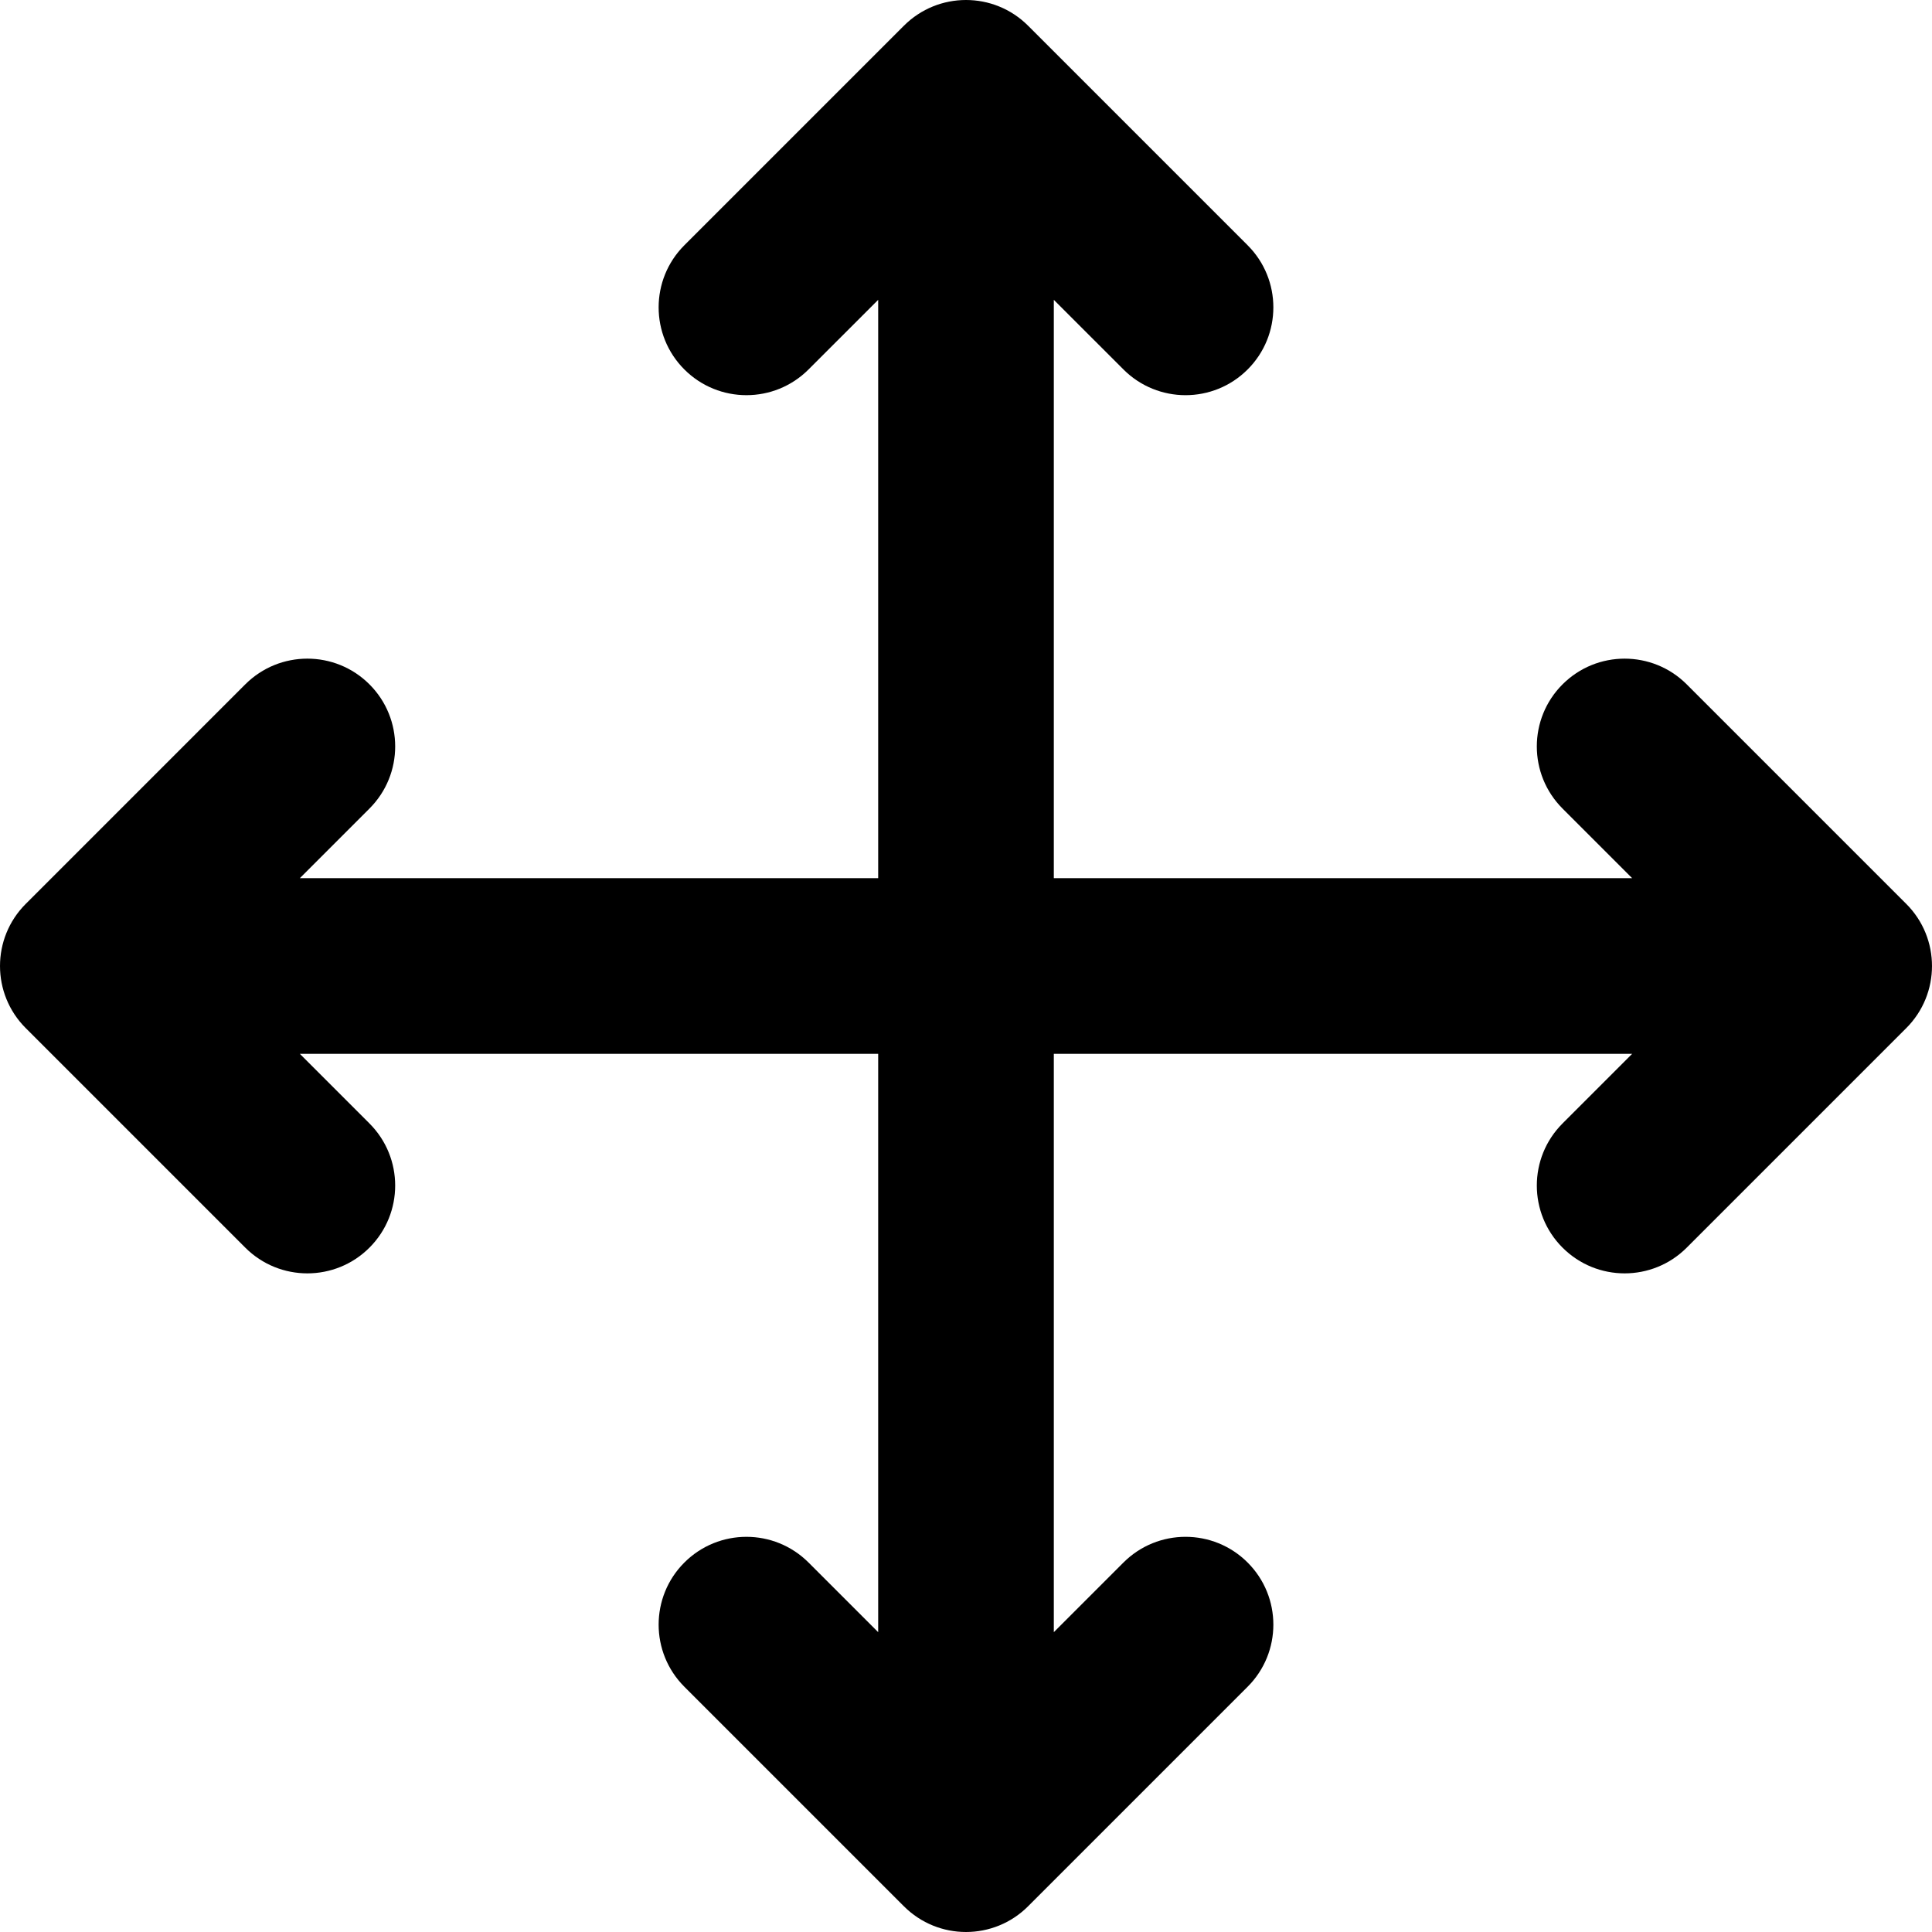
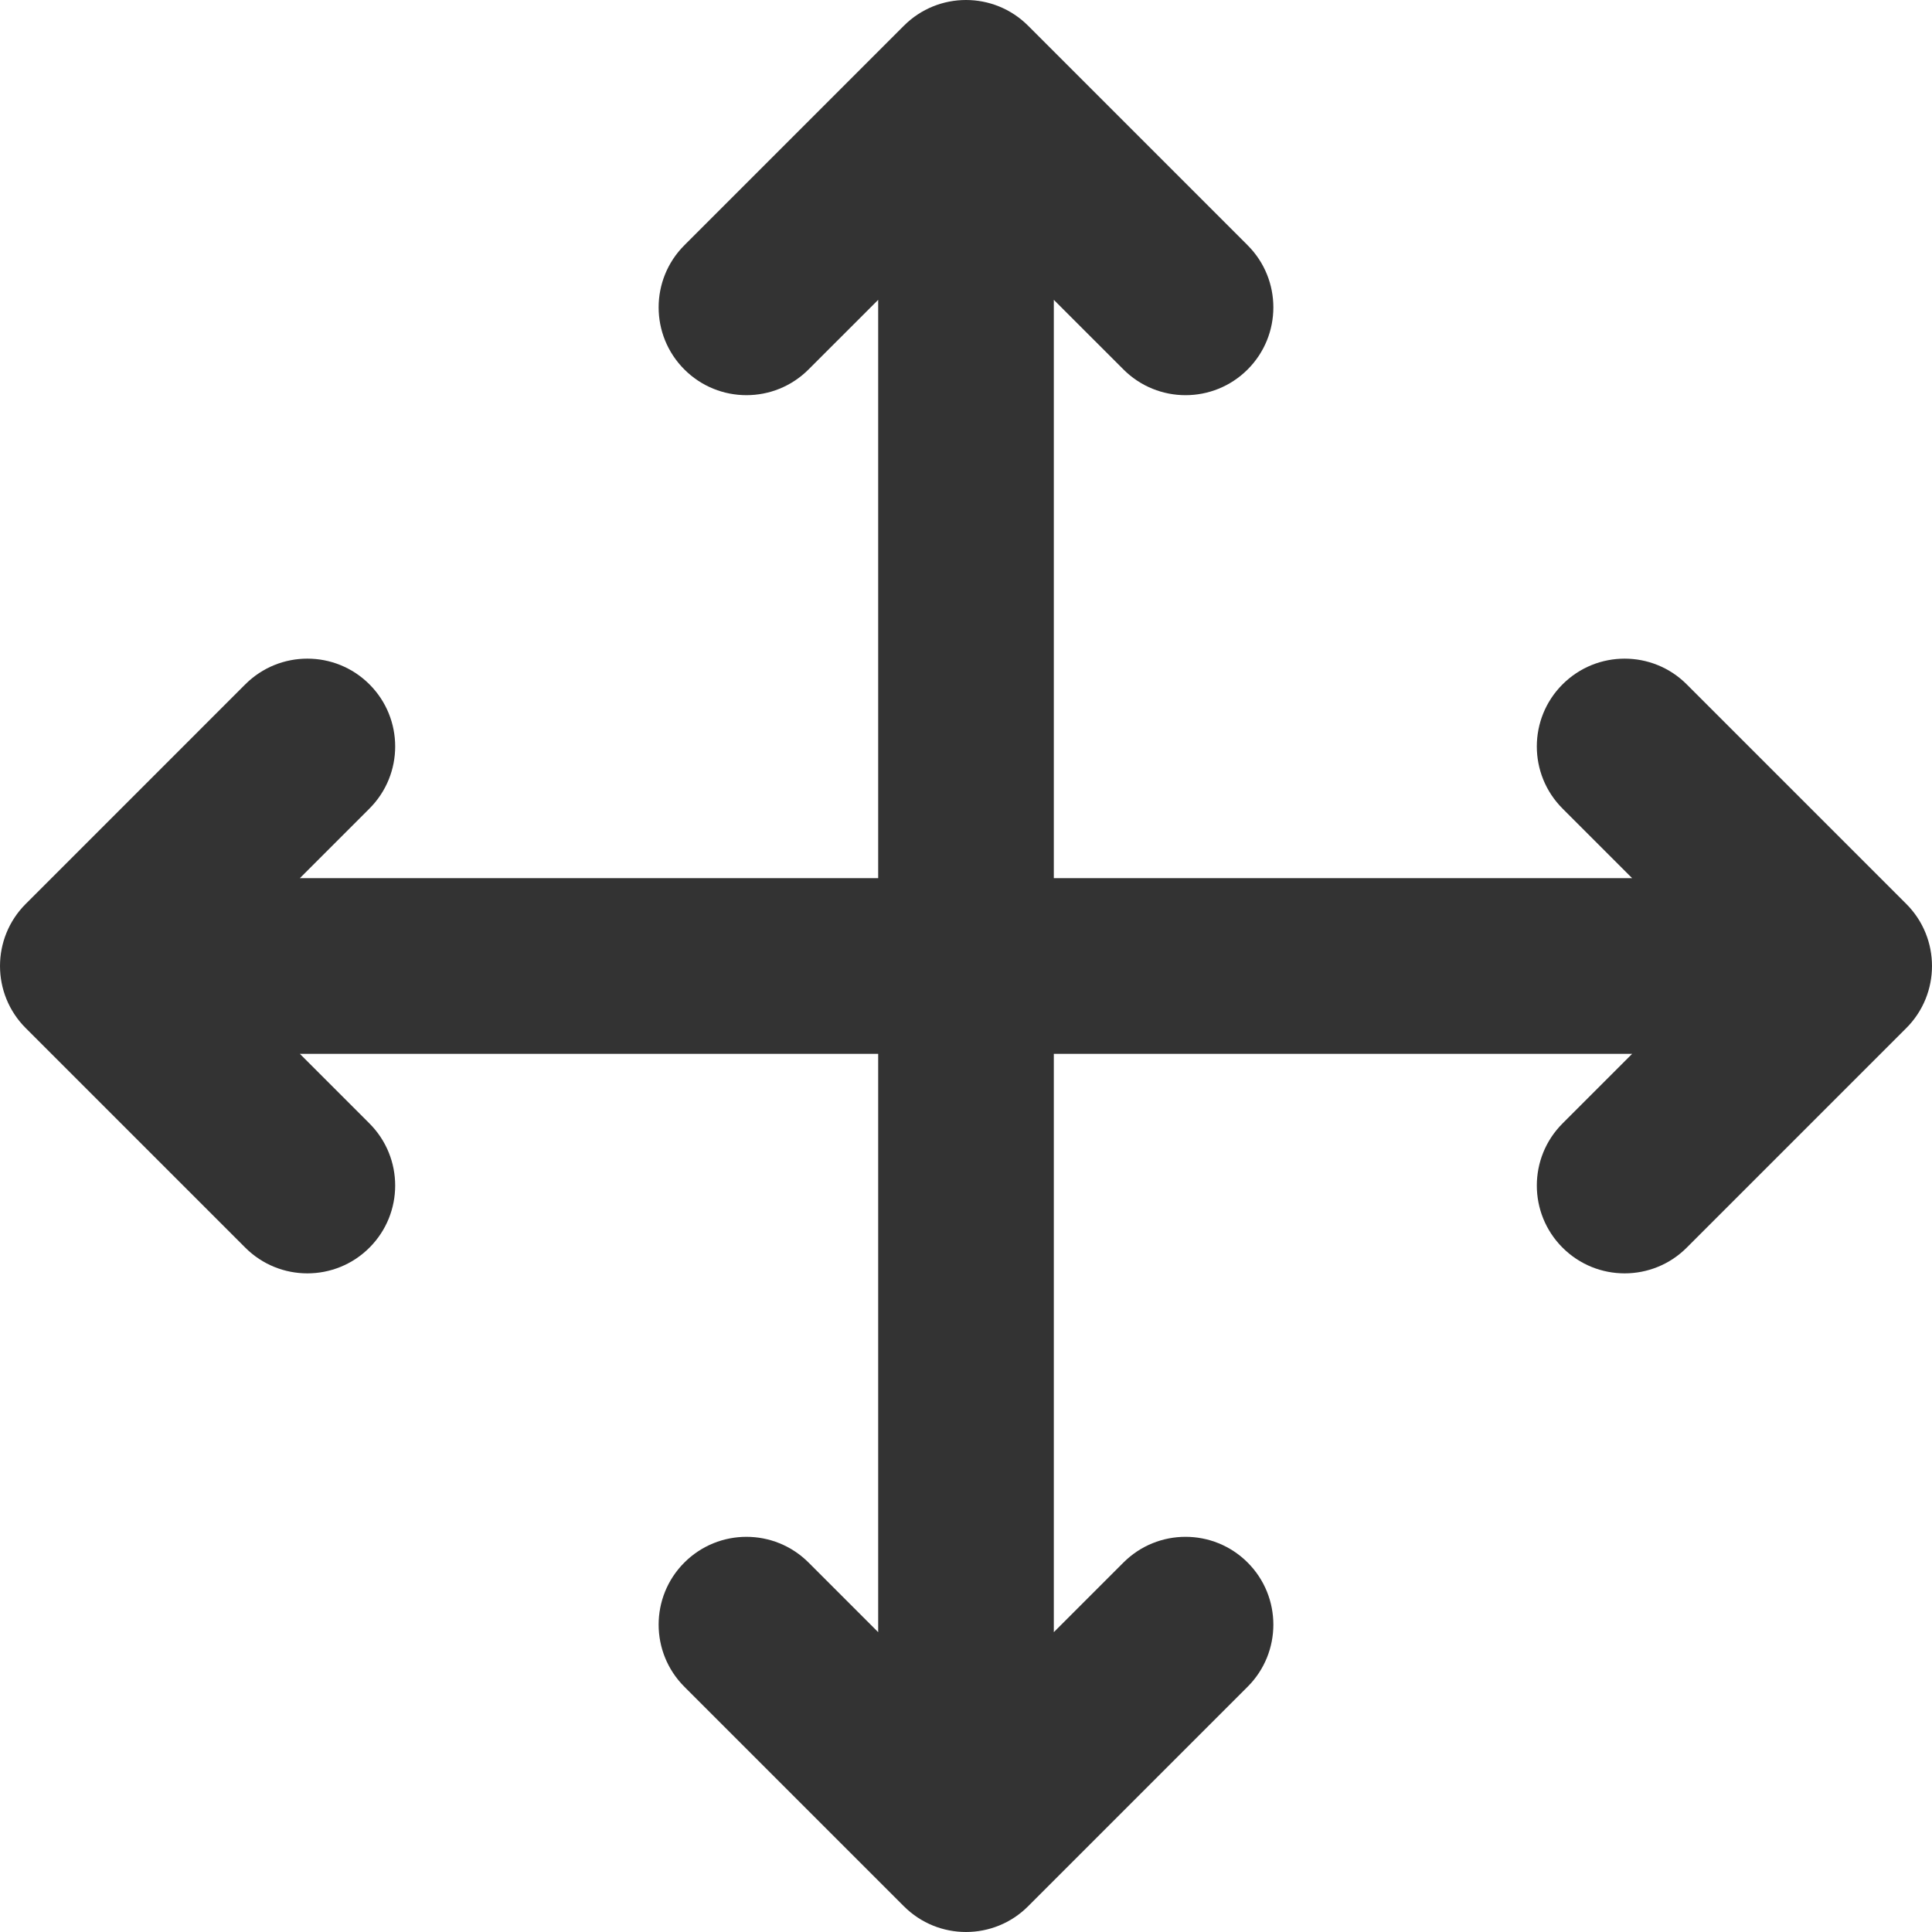
<svg xmlns="http://www.w3.org/2000/svg" version="1.1" x="0px" y="0px" viewBox="0 0 330 330" style="enable-background:new 0 0 330 330;" xml:space="preserve">
-   <path d="M4.394,154.394C-1.464,160.251,-1.464,169.749,4.394,175.607L41.894,213.107C44.823,216.036,48.662,217.501,52.5,217.501S60.178,216.036,63.106,213.107C68.964,207.25,68.964,197.752,63.106,191.894L51.213,180H150V278.787L138.106,266.894C132.249,261.037,122.751,261.037,116.893,266.894C111.035,272.751,111.035,282.249,116.893,288.107L154.393,325.607C157.322,328.535,161.161,330,165,330S172.678,328.535,175.606,325.606L213.106,288.106C218.964,282.249,218.964,272.751,213.106,266.893C207.249,261.036,197.751,261.036,191.893,266.893L180,278.787V180H278.787L266.894,191.894C261.036,197.751,261.036,207.249,266.894,213.107C269.823,216.036,273.661,217.501,277.5,217.501C281.339,217.501,285.178,216.036,288.106,213.107L325.606,175.607C331.464,169.75,331.464,160.252,325.606,154.394L288.106,116.894C282.249,111.037,272.751,111.037,266.893,116.894C261.035,122.751,261.035,132.249,266.893,138.107L278.787,150H180V51.213L191.894,63.106C194.823,66.035,198.662,67.5,202.5,67.5S210.178,66.035,213.106,63.106C218.964,57.249,218.964,47.751,213.106,41.893L175.606,4.393C169.749,-1.465,160.251,-1.465,154.393,4.393L116.893,41.893C111.035,47.75,111.035,57.248,116.893,63.106C122.75,68.963,132.248,68.963,138.106,63.106L150,51.213V150H51.213L63.107,138.106C68.965,132.249,68.965,122.751,63.107,116.893C57.25,111.036,47.752,111.036,41.894,116.893L4.394,154.394Z" />
+   <path fill="#333333" d="M4.394,154.394C-1.464,160.251,-1.464,169.749,4.394,175.607L41.894,213.107C44.823,216.036,48.662,217.501,52.5,217.501S60.178,216.036,63.106,213.107C68.964,207.25,68.964,197.752,63.106,191.894L51.213,180H150V278.787L138.106,266.894C132.249,261.037,122.751,261.037,116.893,266.894C111.035,272.751,111.035,282.249,116.893,288.107L154.393,325.607C157.322,328.535,161.161,330,165,330S172.678,328.535,175.606,325.606L213.106,288.106C218.964,282.249,218.964,272.751,213.106,266.893C207.249,261.036,197.751,261.036,191.893,266.893L180,278.787V180H278.787L266.894,191.894C261.036,197.751,261.036,207.249,266.894,213.107C269.823,216.036,273.661,217.501,277.5,217.501C281.339,217.501,285.178,216.036,288.106,213.107L325.606,175.607C331.464,169.75,331.464,160.252,325.606,154.394L288.106,116.894C282.249,111.037,272.751,111.037,266.893,116.894C261.035,122.751,261.035,132.249,266.893,138.107L278.787,150H180V51.213L191.894,63.106C194.823,66.035,198.662,67.5,202.5,67.5S210.178,66.035,213.106,63.106C218.964,57.249,218.964,47.751,213.106,41.893L175.606,4.393C169.749,-1.465,160.251,-1.465,154.393,4.393L116.893,41.893C111.035,47.75,111.035,57.248,116.893,63.106C122.75,68.963,132.248,68.963,138.106,63.106L150,51.213V150H51.213L63.107,138.106C68.965,132.249,68.965,122.751,63.107,116.893C57.25,111.036,47.752,111.036,41.894,116.893L4.394,154.394Z" />
</svg>
